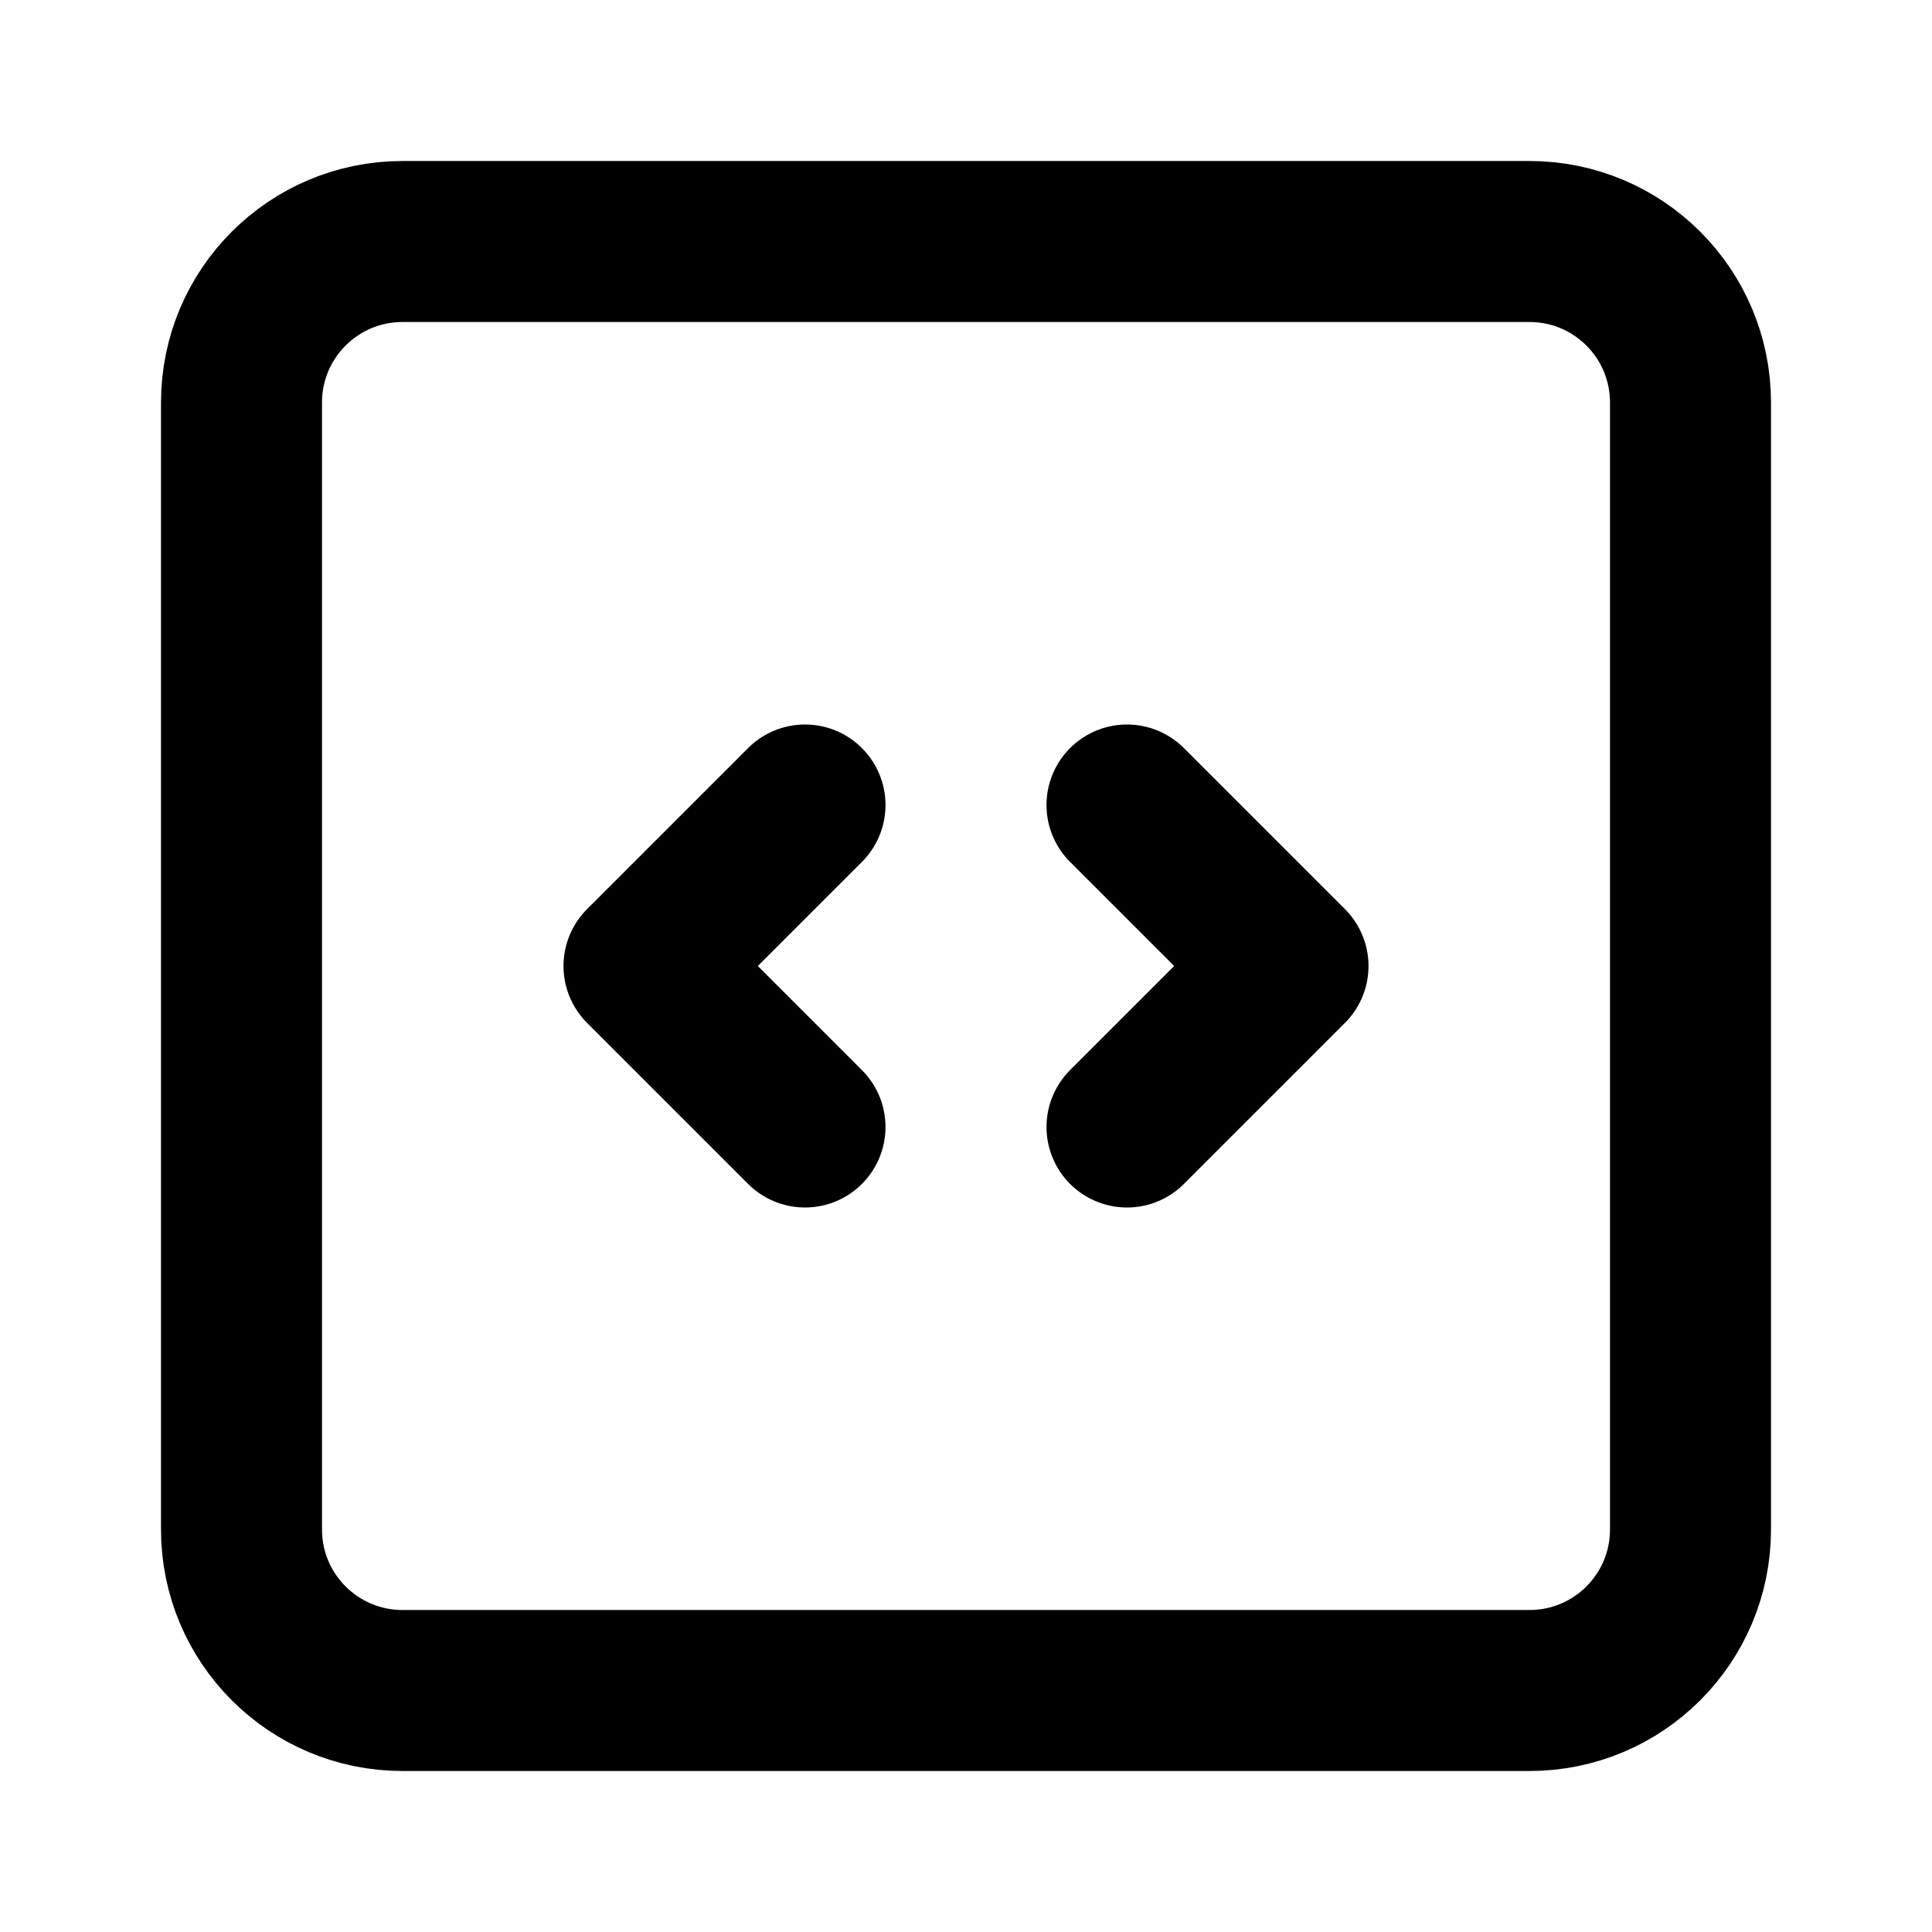
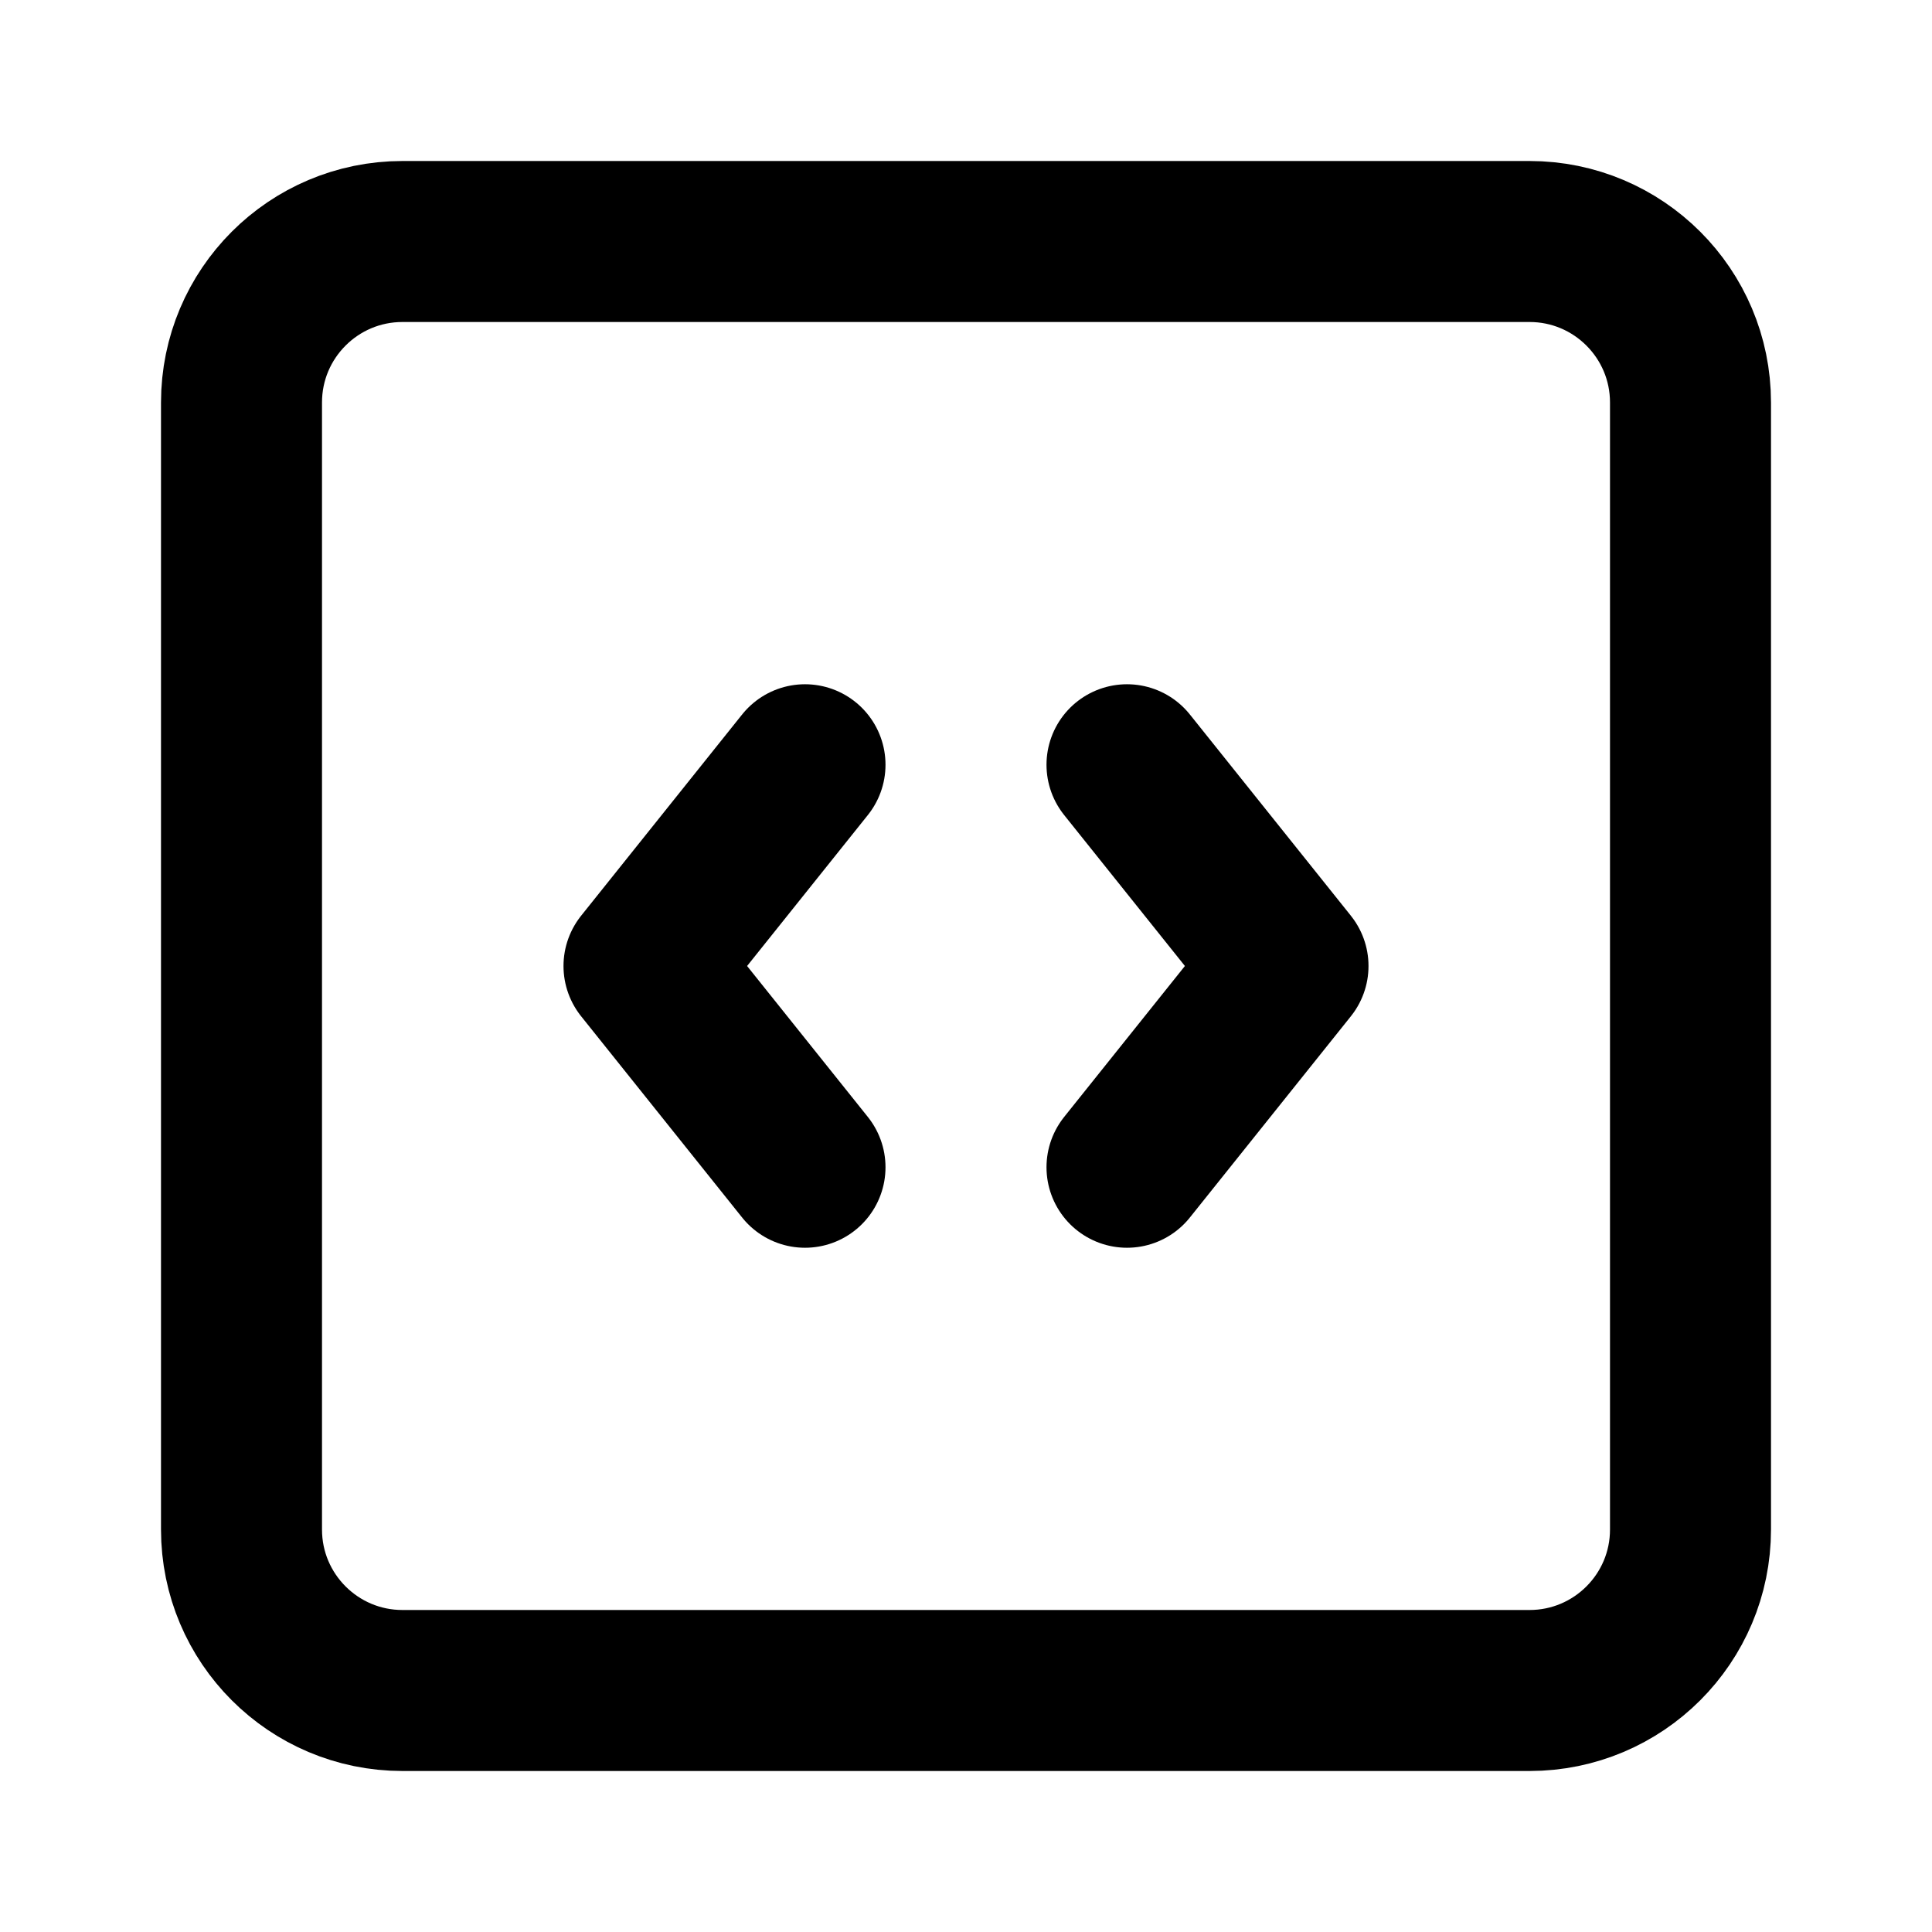
<svg xmlns="http://www.w3.org/2000/svg" viewBox="0 0 24 24" fill="none" stroke="currentColor" stroke-width="2" stroke-linecap="round" stroke-linejoin="round">
+   <path d="M10 9.5 8 12l2 2.5" />
+   <path d="m14 9.5 2 2.5-2 2.5" />
  <rect width="18" height="18" x="3" y="3" rx="2" />
-   <path d="m10 10-2 2 2 2" />
-   <path d="m14 14 2-2-2-2" />
</svg>
